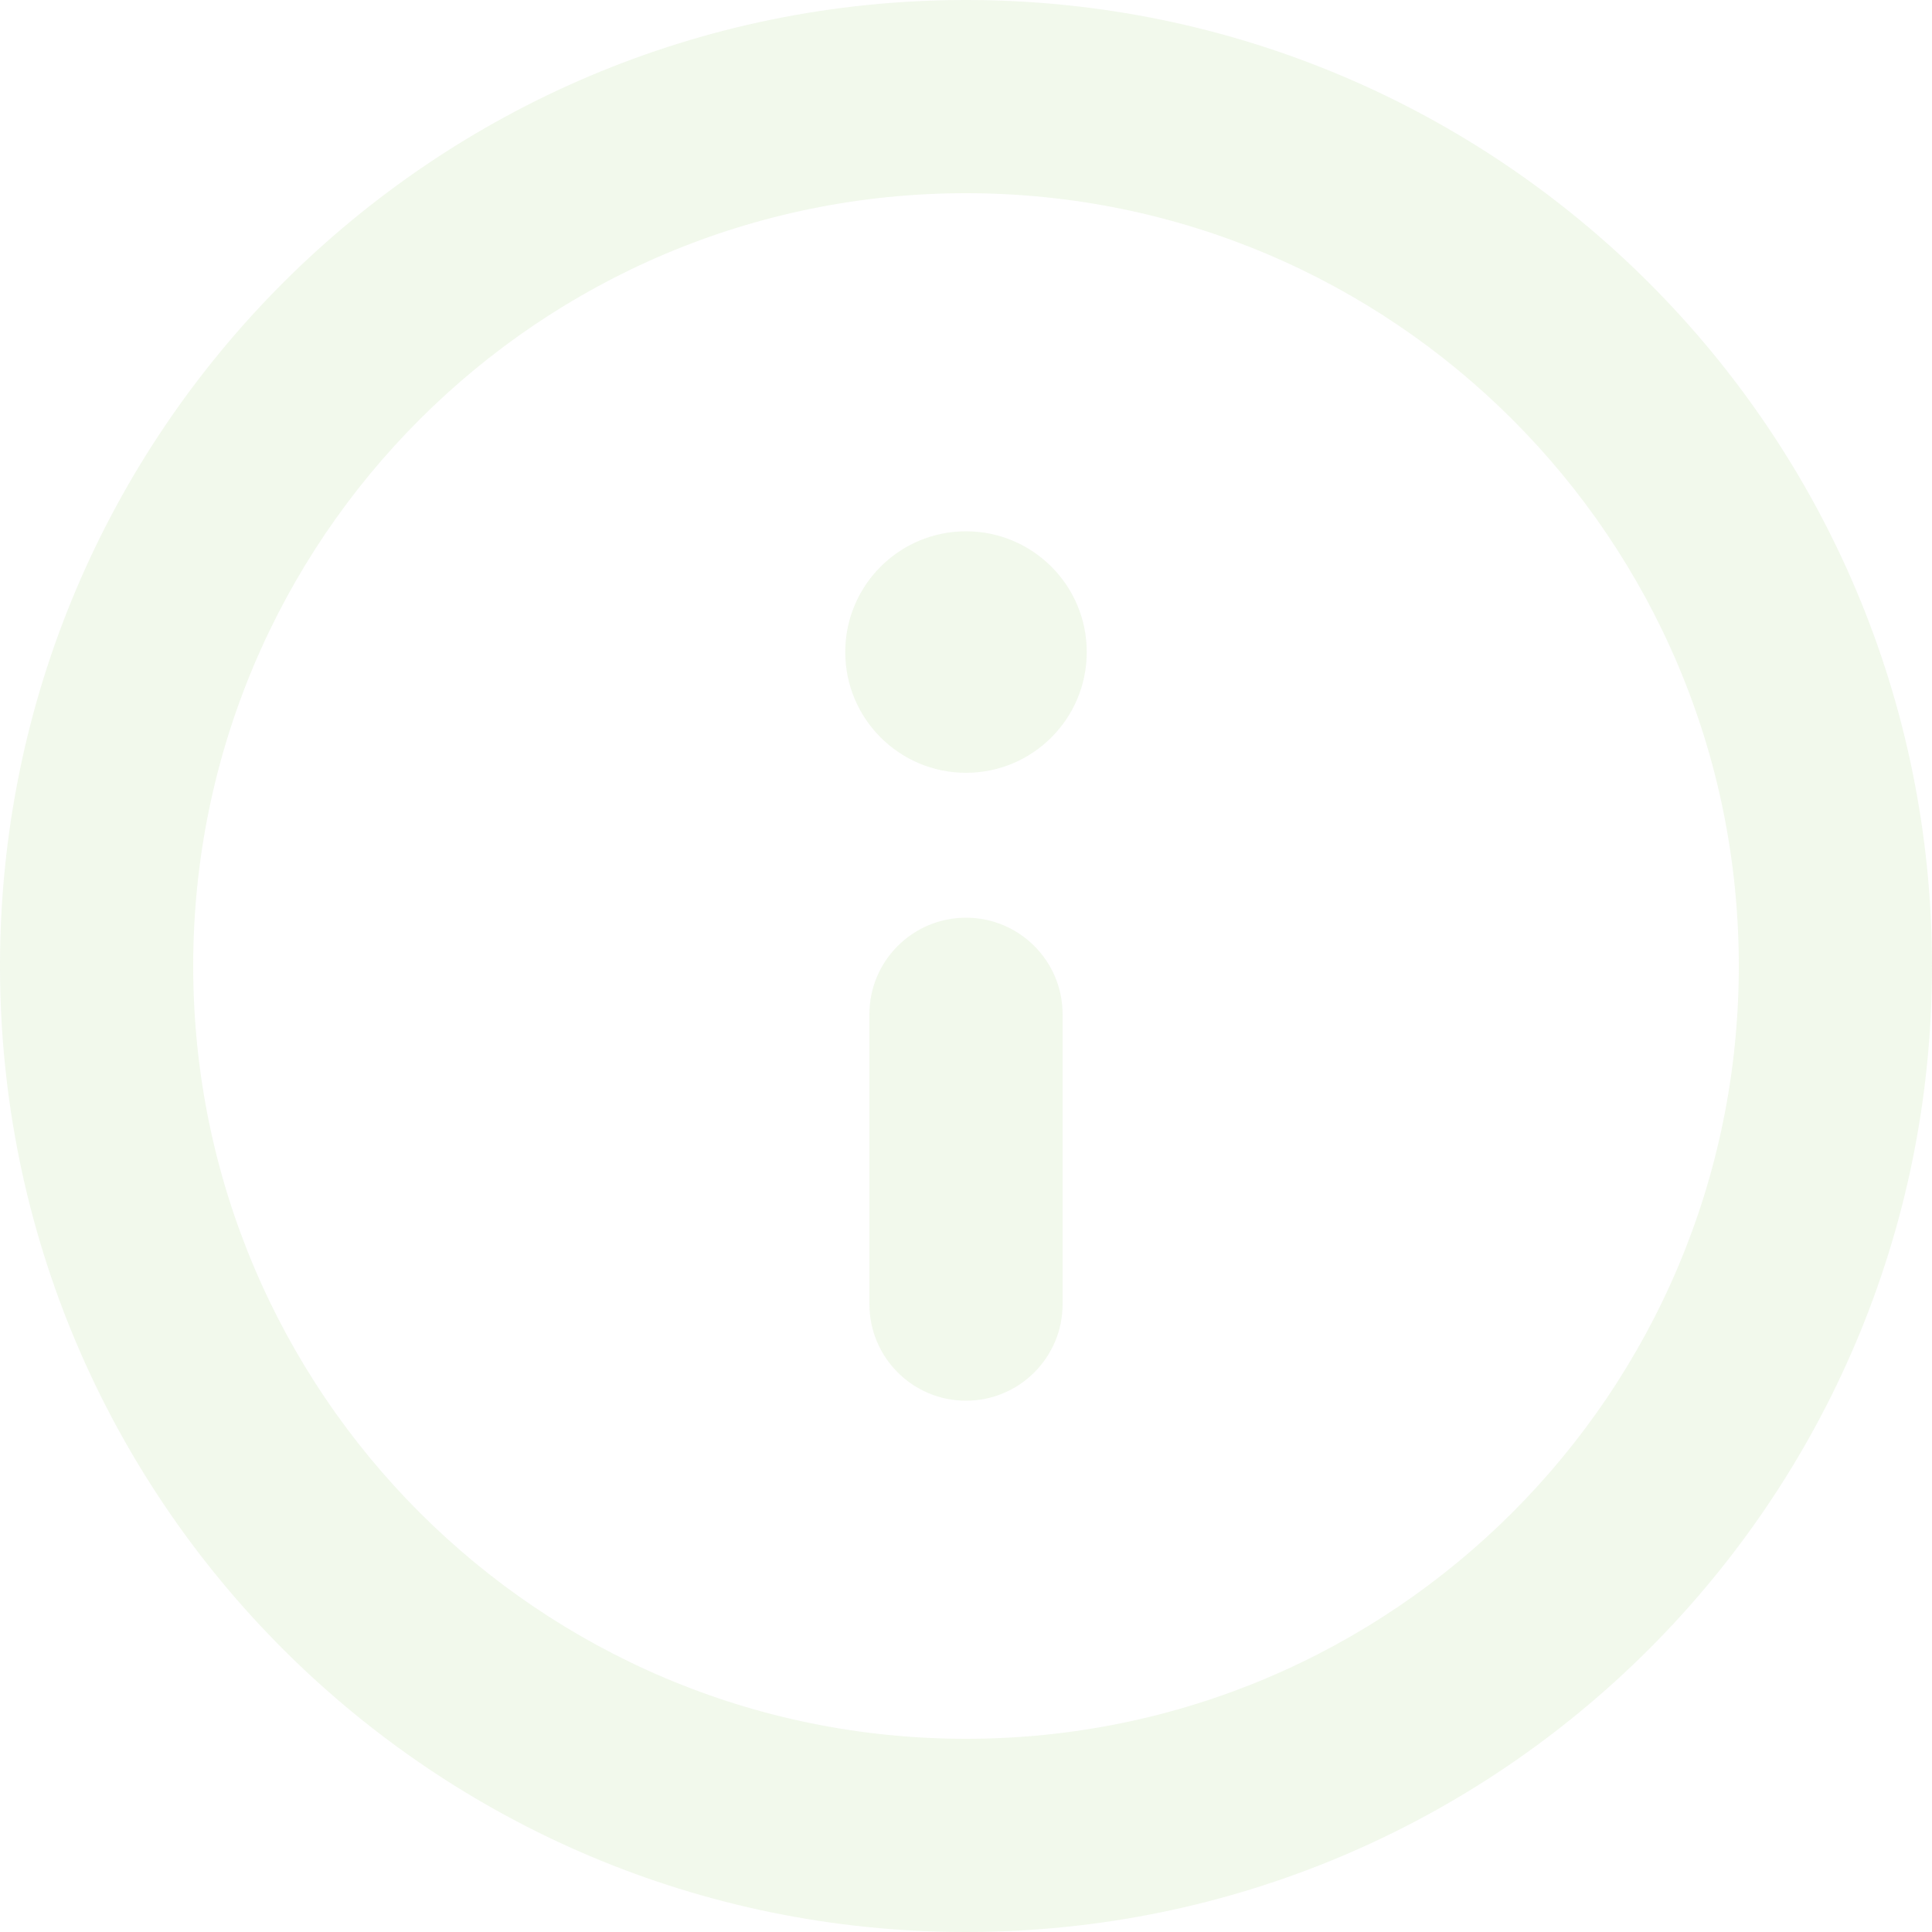
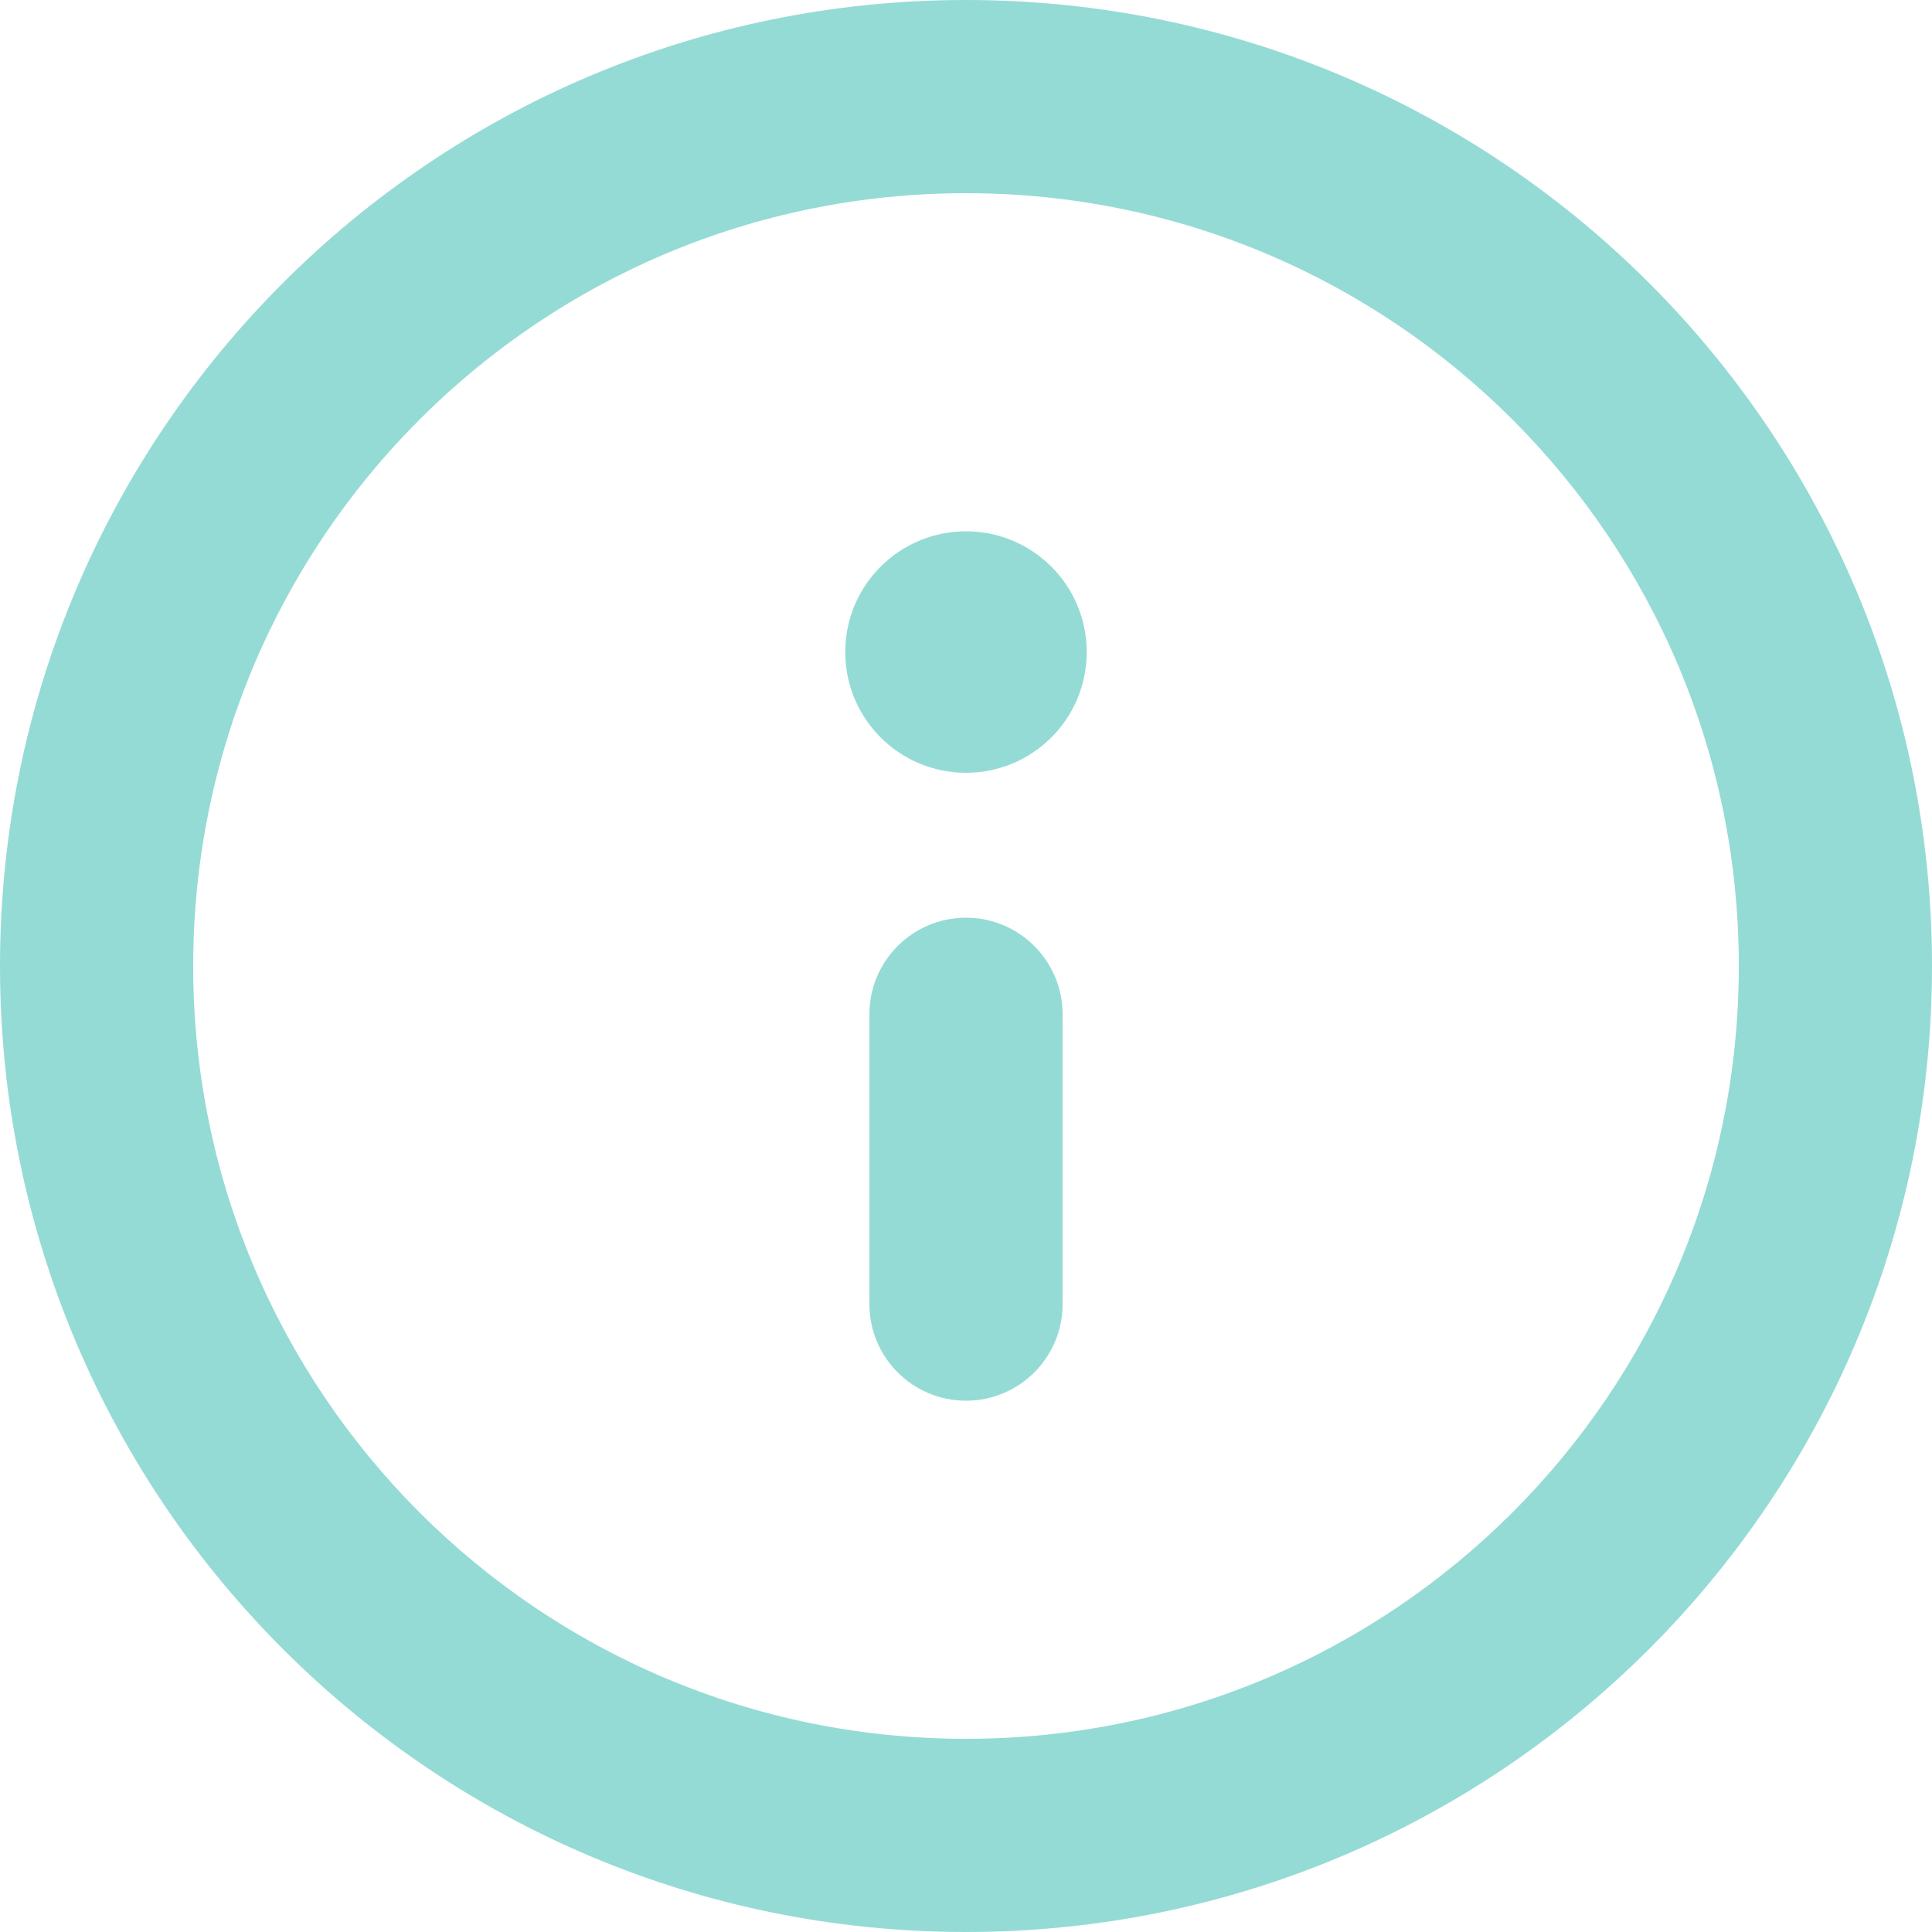
<svg xmlns="http://www.w3.org/2000/svg" width="20" height="20" viewBox="0 0 20 20">
-   <path id="info-circle-4" d="M12,2A10,10,0,1,0,22,12,10,10,0,0,0,12,2Zm0,18a8,8,0,1,1,8-8A8,8,0,0,1,12,20Zm0-8.5a1,1,0,0,0-1,1v3a1,1,0,0,0,2,0v-3A1,1,0,0,0,12,11.5Zm0-4a1.25,1.25,0,1,0,1.25,1.25A1.25,1.25,0,0,0,12,7.5Z" transform="translate(-2 -2)" fill="#deefd0" opacity="0.4" />
+   <path id="info-circle-4" d="M12,2A10,10,0,1,0,22,12,10,10,0,0,0,12,2Zm0,18a8,8,0,1,1,8-8A8,8,0,0,1,12,20Zm0-8.5a1,1,0,0,0-1,1v3a1,1,0,0,0,2,0v-3A1,1,0,0,0,12,11.5Zm0-4a1.25,1.25,0,1,0,1.25,1.25A1.25,1.25,0,0,0,12,7.5Z" transform="translate(-2 -2)" fill="#95dbd5" opacity="1" />
</svg>
